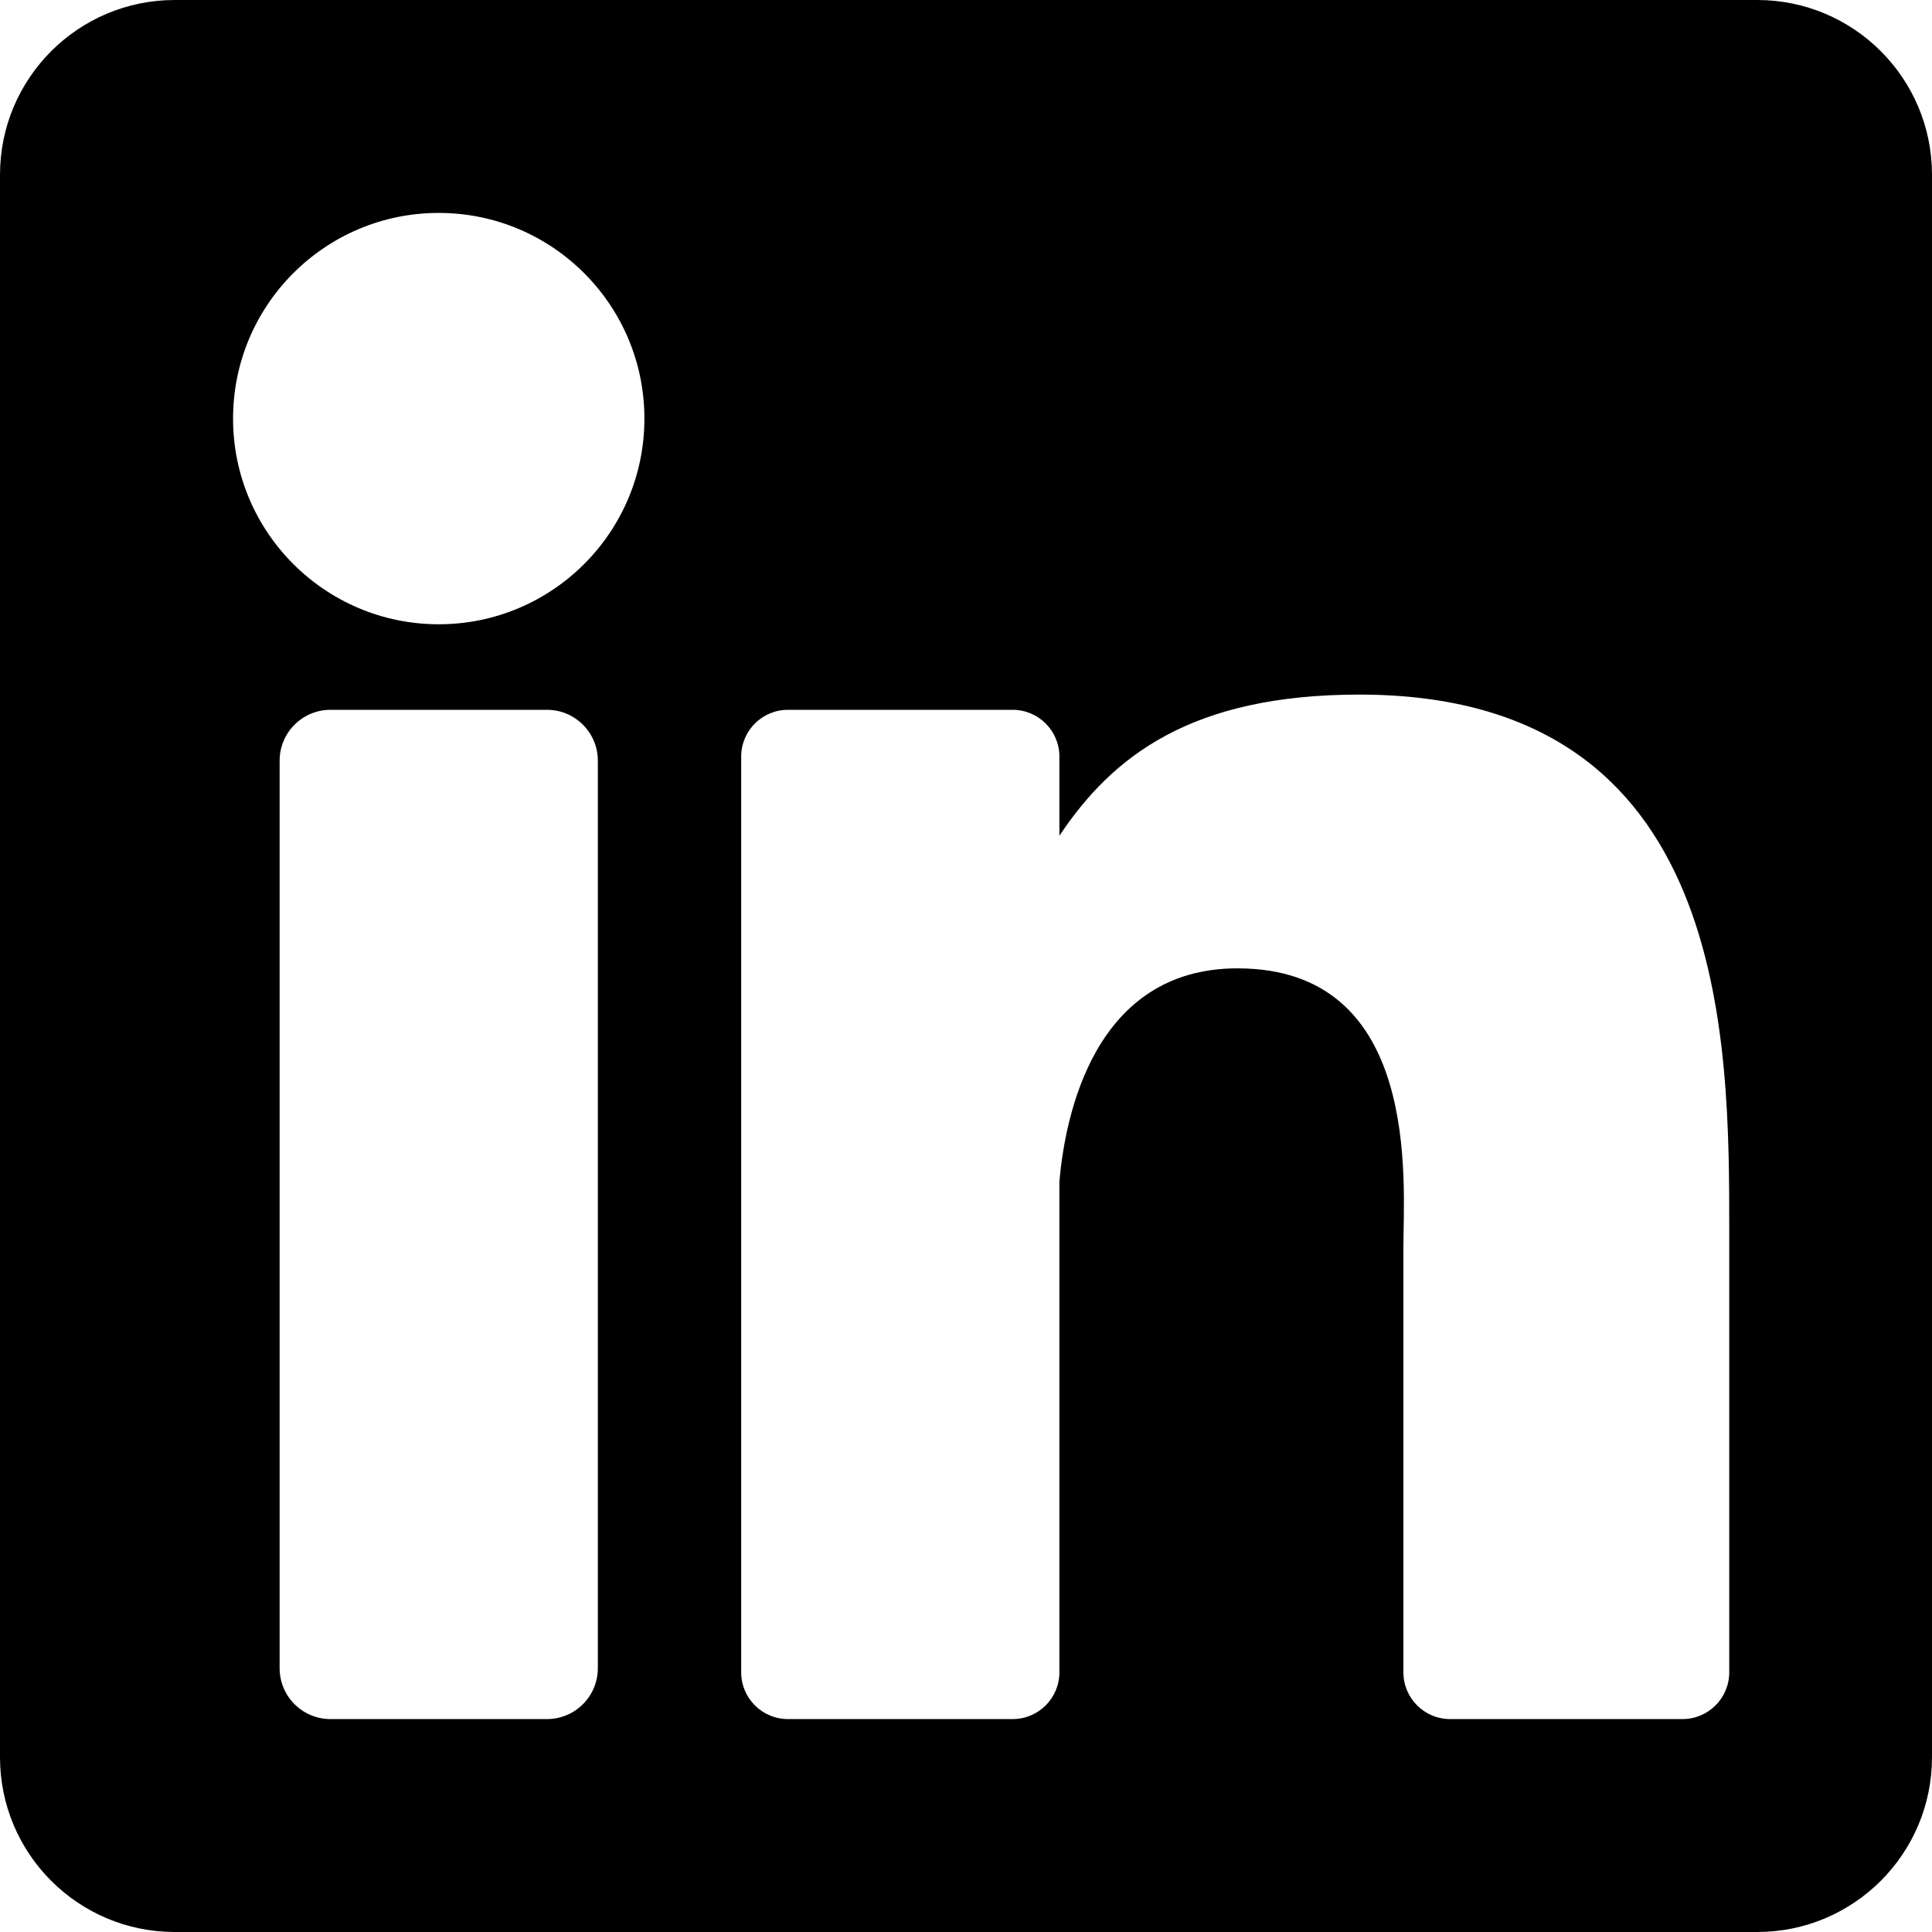
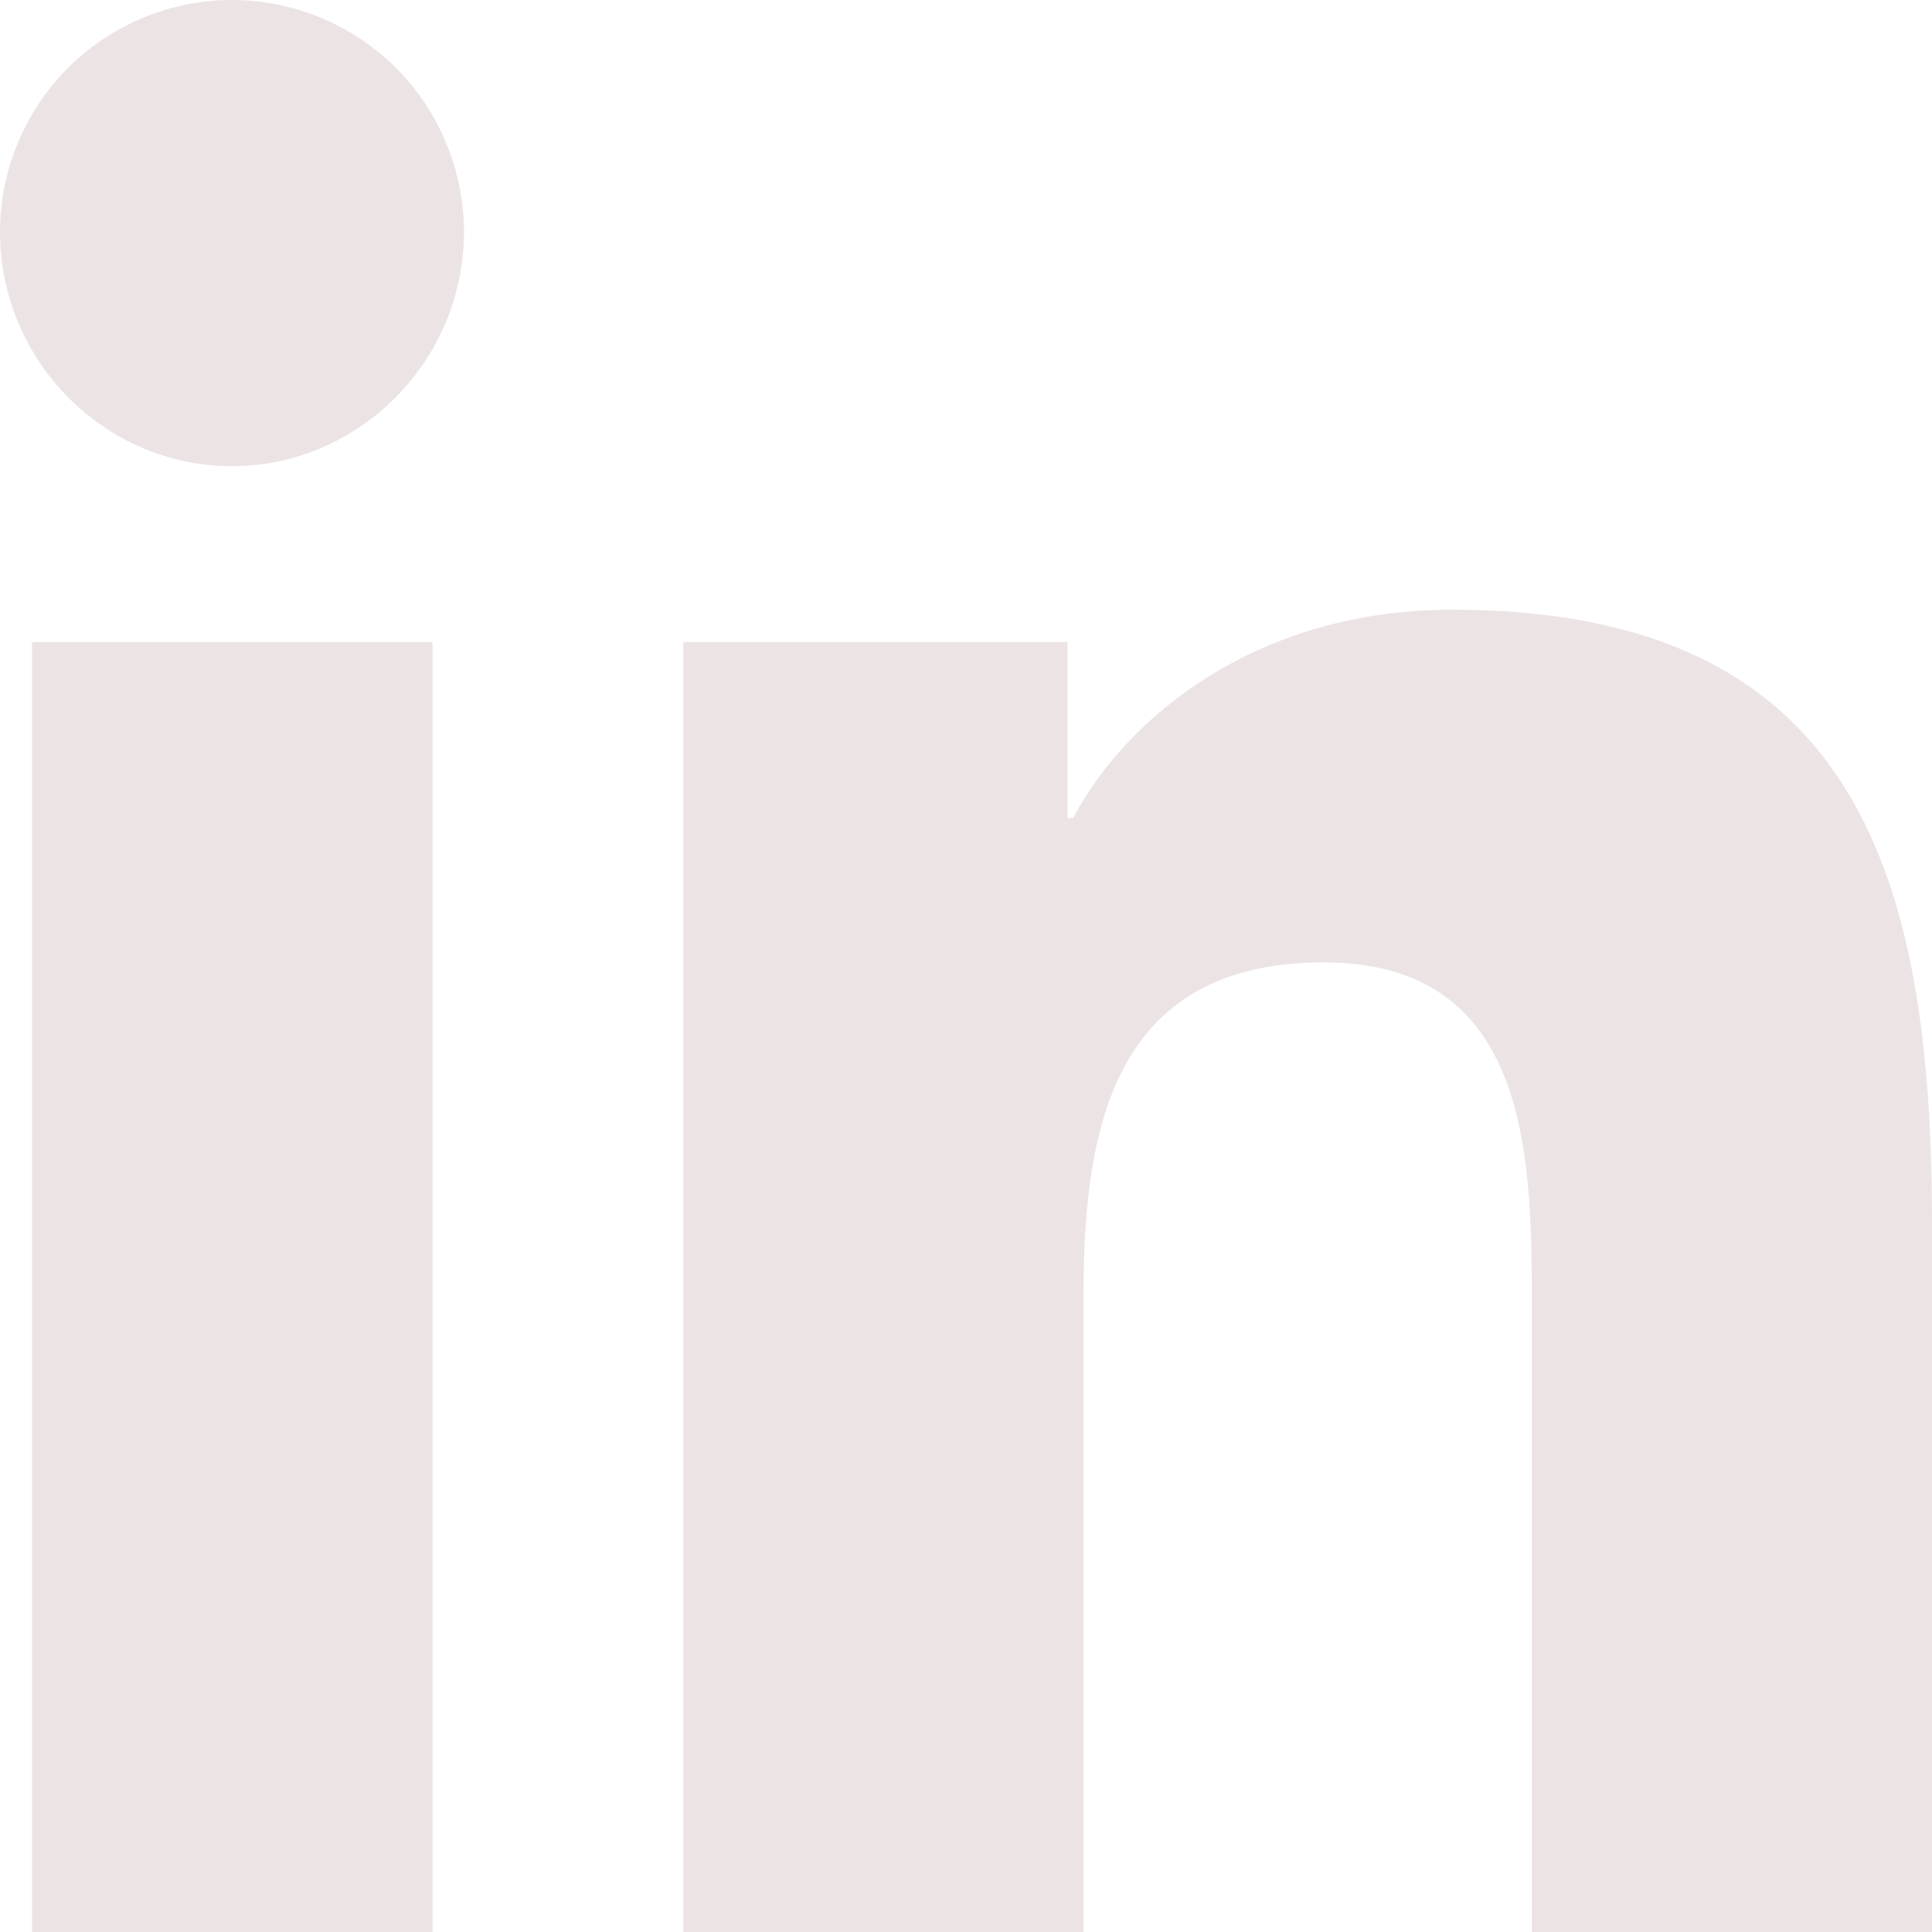
- <svg xmlns="http://www.w3.org/2000/svg" version="1.1" id="Layer_1" x="0px" y="0px" viewBox="0 0 382 382" style="enable-background:new 0 0 382 382;" xml:space="preserve" width="512px" height="512px">
-   <g>
-     <path d="M347.445,0H34.555C15.471,0,0,15.471,0,34.555v312.889C0,366.529,15.471,382,34.555,382h312.889  C366.529,382,382,366.529,382,347.444V34.555C382,15.471,366.529,0,347.445,0z M118.207,329.844c0,5.554-4.502,10.056-10.056,10.056  H65.345c-5.554,0-10.056-4.502-10.056-10.056V150.403c0-5.554,4.502-10.056,10.056-10.056h42.806  c5.554,0,10.056,4.502,10.056,10.056V329.844z M86.748,123.432c-22.459,0-40.666-18.207-40.666-40.666S64.289,42.1,86.748,42.1  s40.666,18.207,40.666,40.666S109.208,123.432,86.748,123.432z M341.91,330.654c0,5.106-4.14,9.246-9.246,9.246H286.73  c-5.106,0-9.246-4.14-9.246-9.246v-84.168c0-12.556,3.683-55.021-32.813-55.021c-28.309,0-34.051,29.066-35.204,42.11v97.079  c0,5.106-4.139,9.246-9.246,9.246h-44.426c-5.106,0-9.246-4.14-9.246-9.246V149.593c0-5.106,4.14-9.246,9.246-9.246h44.426  c5.106,0,9.246,4.14,9.246,9.246v15.655c10.497-15.753,26.097-27.912,59.312-27.912c73.552,0,73.131,68.716,73.131,106.472  L341.91,330.654L341.91,330.654z" data-original="#0077B7" class="active-path" data-old_color="#0077B7" fill="#000000" />
-   </g>
+ <svg xmlns="http://www.w3.org/2000/svg" width="7" height="7" viewBox="0 0 7 7" fill="none">
+   <path d="M1.567 7H0.116V2.326H1.567V7ZM0.84 1.689C0.376 1.689 0 1.305 0 0.84C3.32156e-09 0.618 0.089 0.404 0.246 0.246C0.404 0.089 0.618 0 0.84 0C1.063 0 1.277 0.089 1.435 0.246C1.592 0.404 1.681 0.618 1.681 0.84C1.681 1.305 1.304 1.689 0.84 1.689ZM6.998 7H5.55V4.725C5.55 4.183 5.539 3.487 4.796 3.487C4.041 3.487 3.926 4.077 3.926 4.686V7H2.476V2.326H3.868V2.964H3.888C4.082 2.597 4.555 2.209 5.261 2.209C6.73 2.209 7 3.176 7 4.433V7H6.998Z" fill="#ECE4E4" />
</svg>
